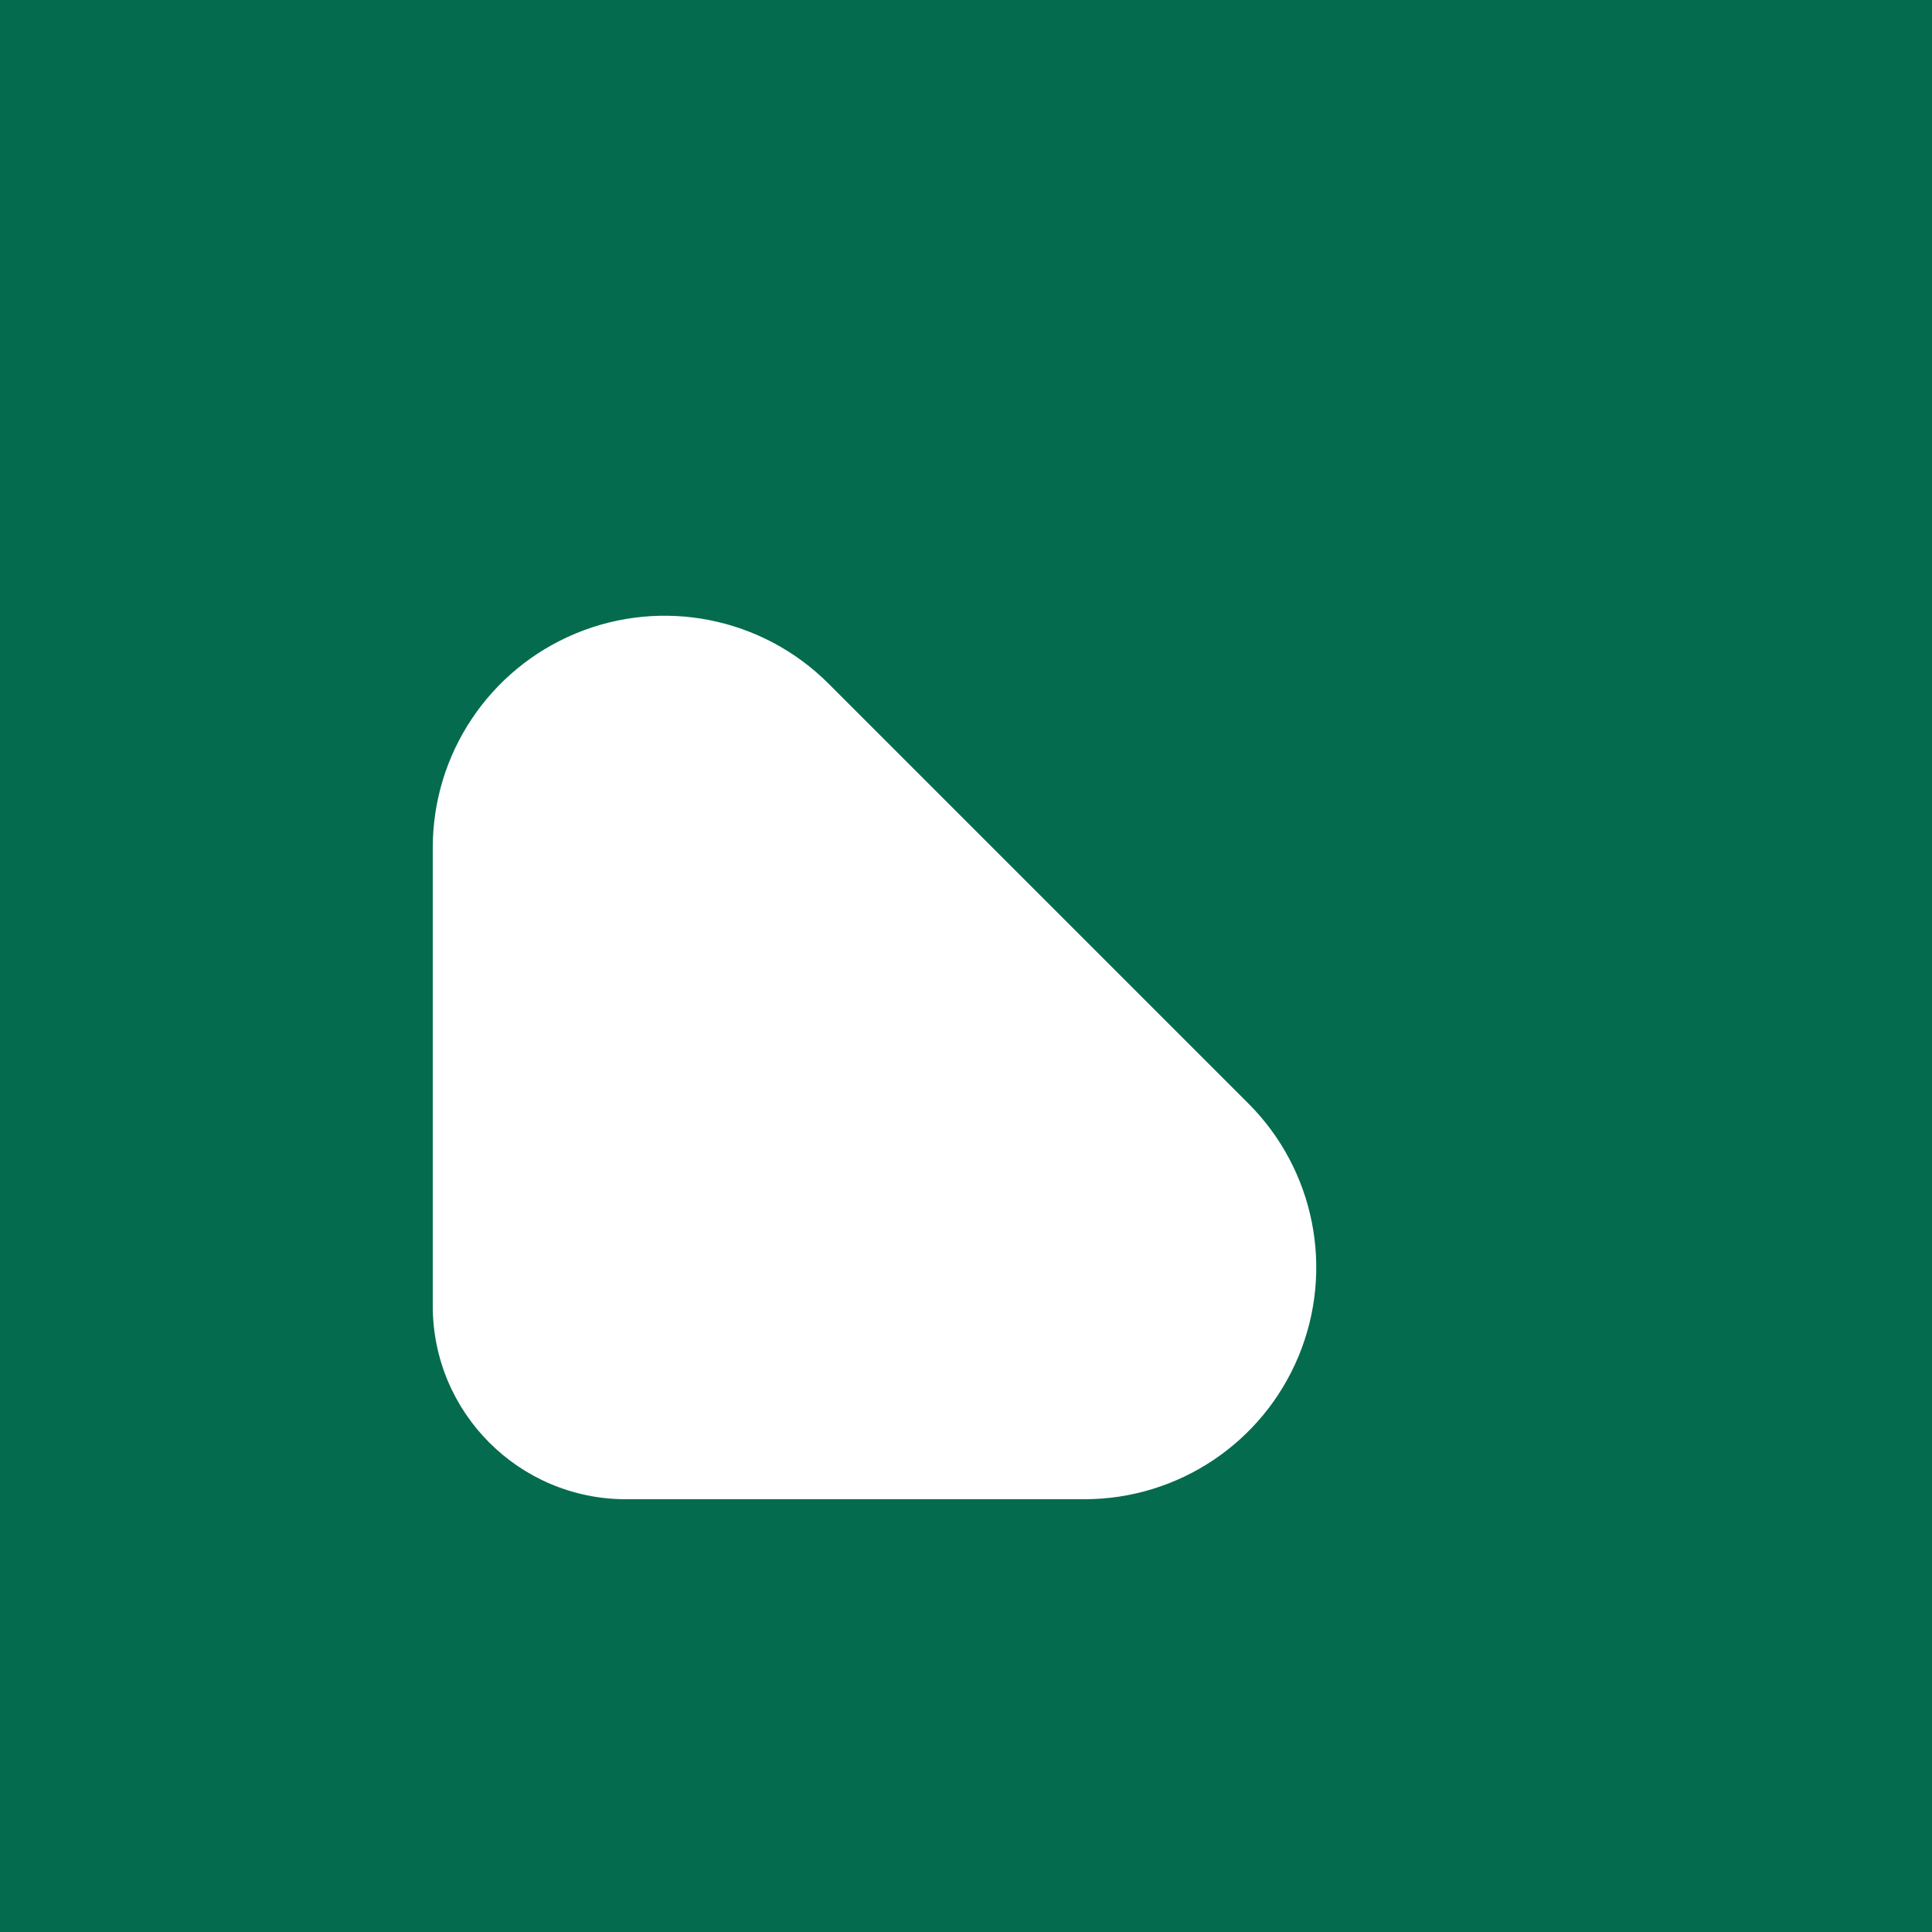
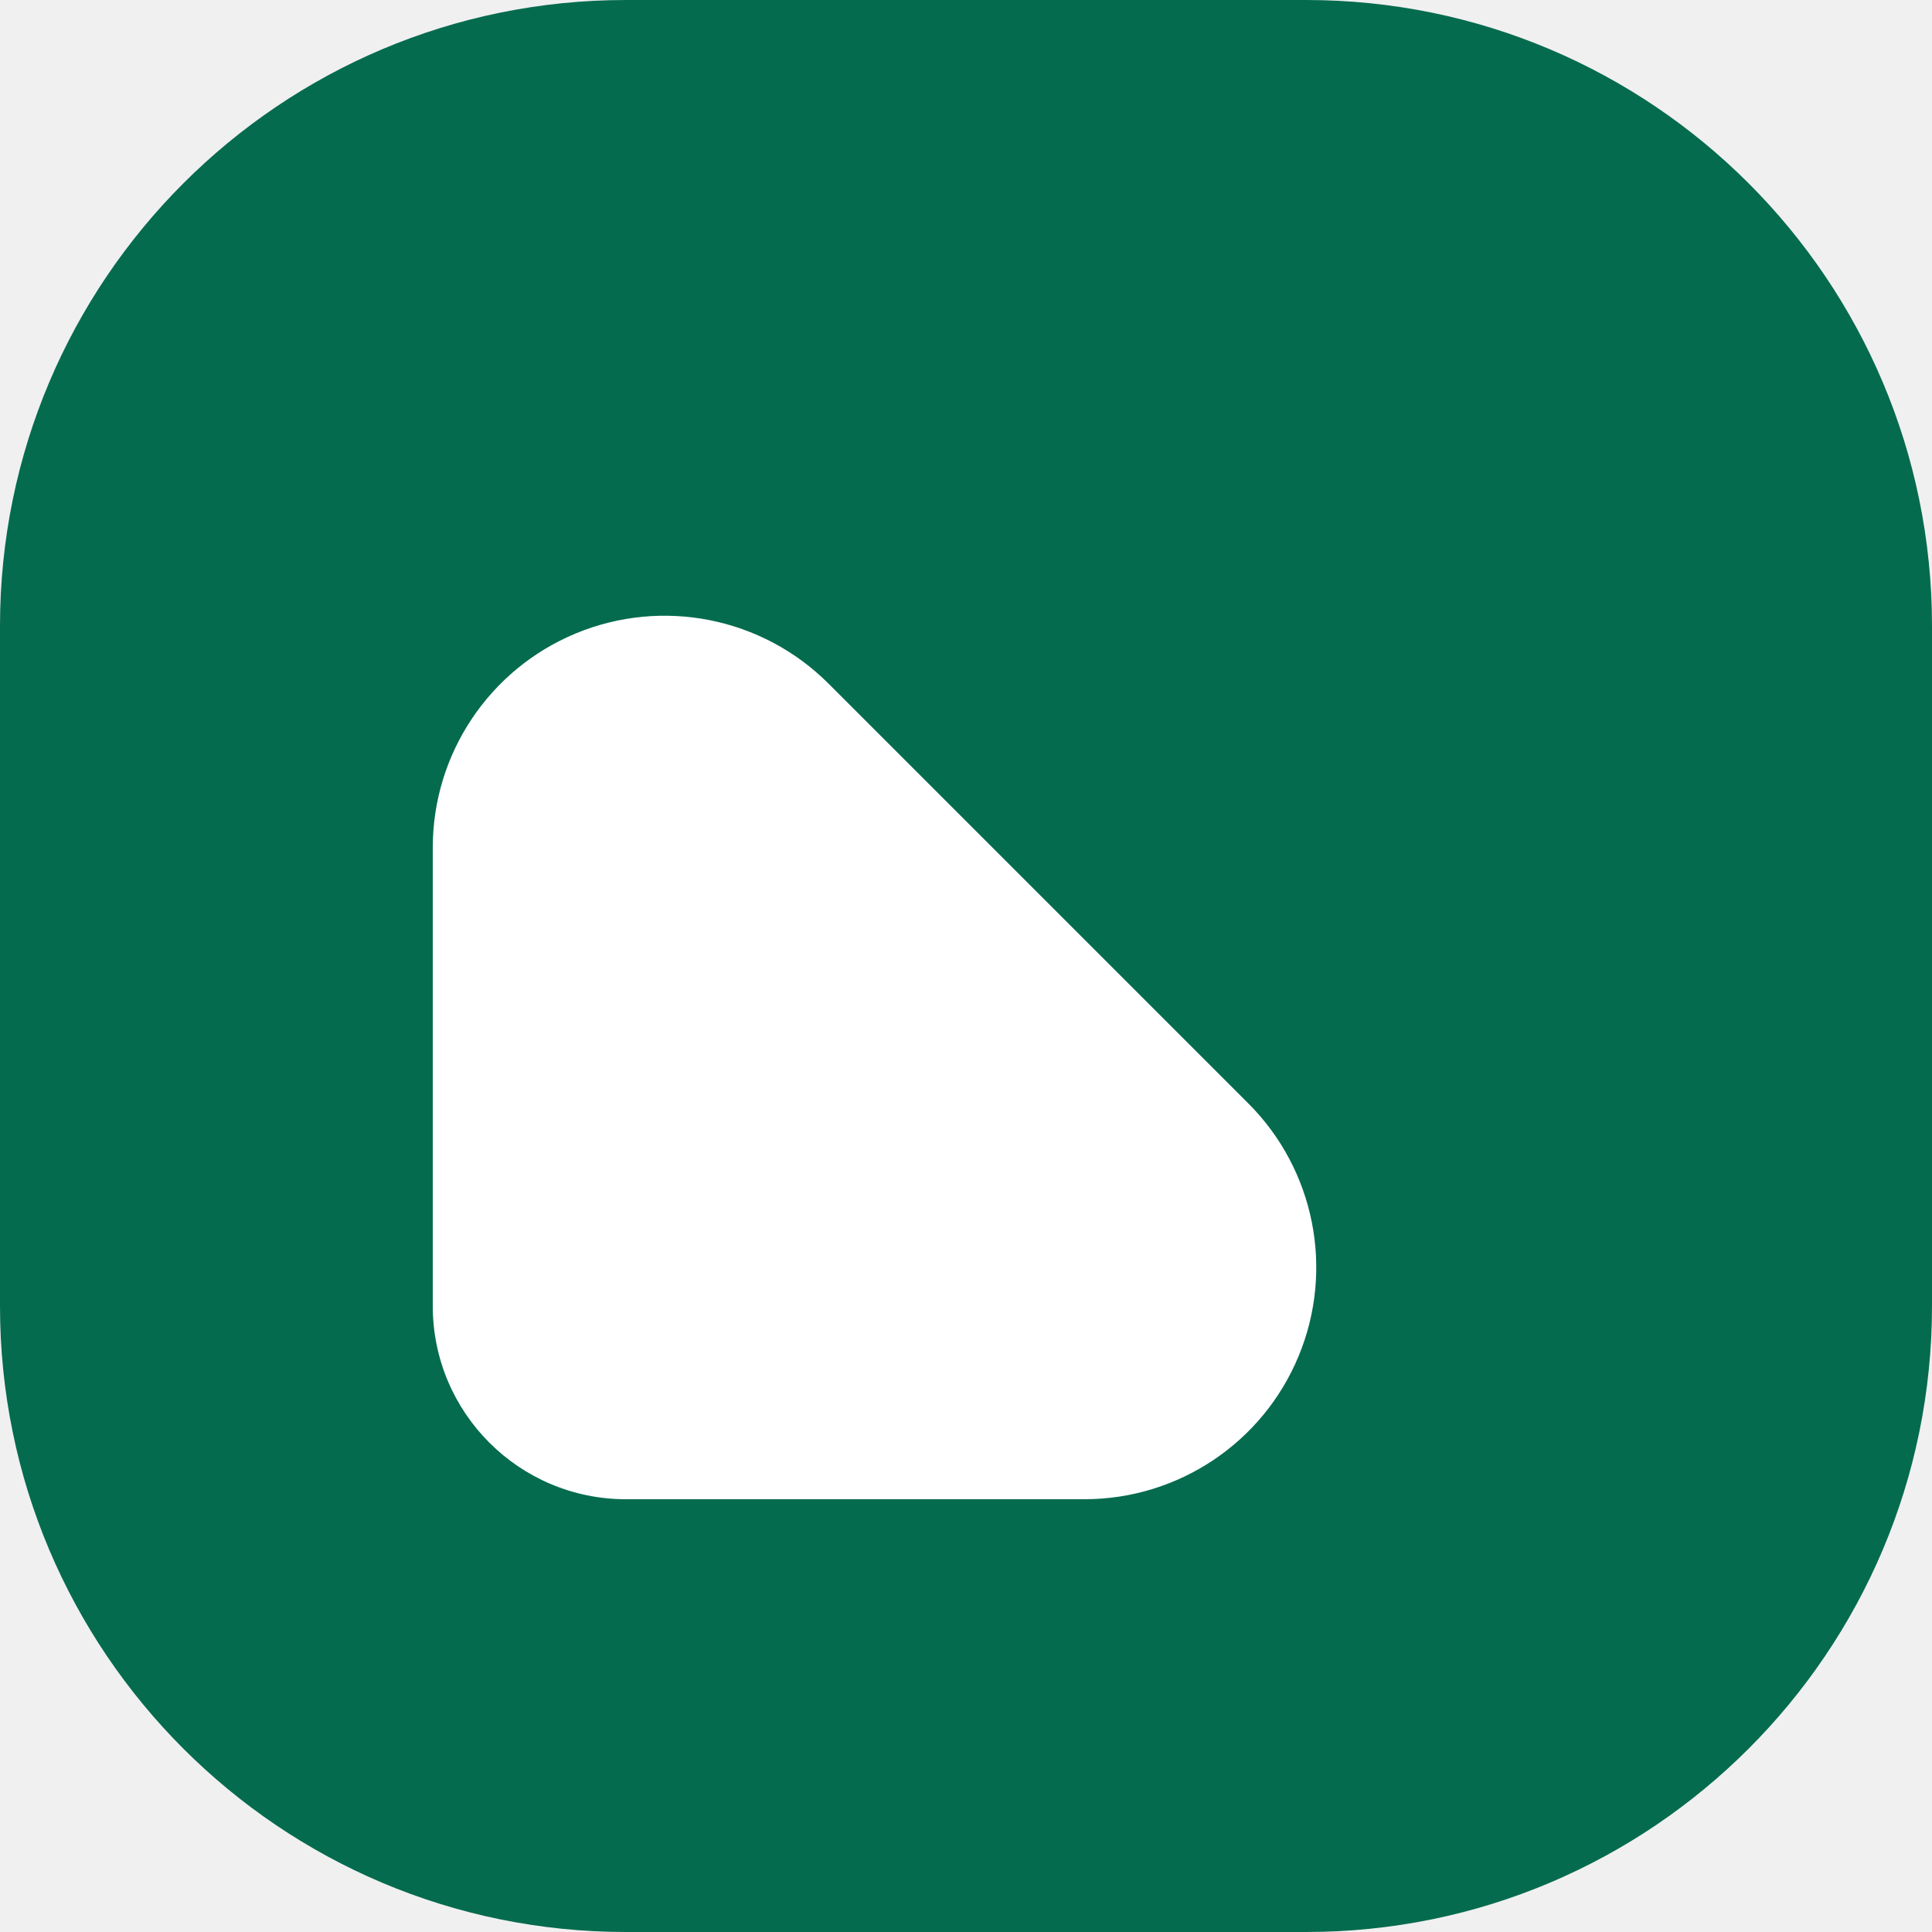
<svg xmlns="http://www.w3.org/2000/svg" viewBox="0 0 100 100">
-   <rect width="100" height="100" fill="#056B4E" />
+   <rect width="100" height="100" rx="32.4" fill="#056B4E" />
  <path fill="#FFFFFF" d="M42.89 35.39A12 12 0 0 0 22.4 43.87L22.4 67.6A10 10 0 0 0 32.4 77.6L56.13 77.6A12 12 0 0 0 64.61 57.11Z" />
</svg>
